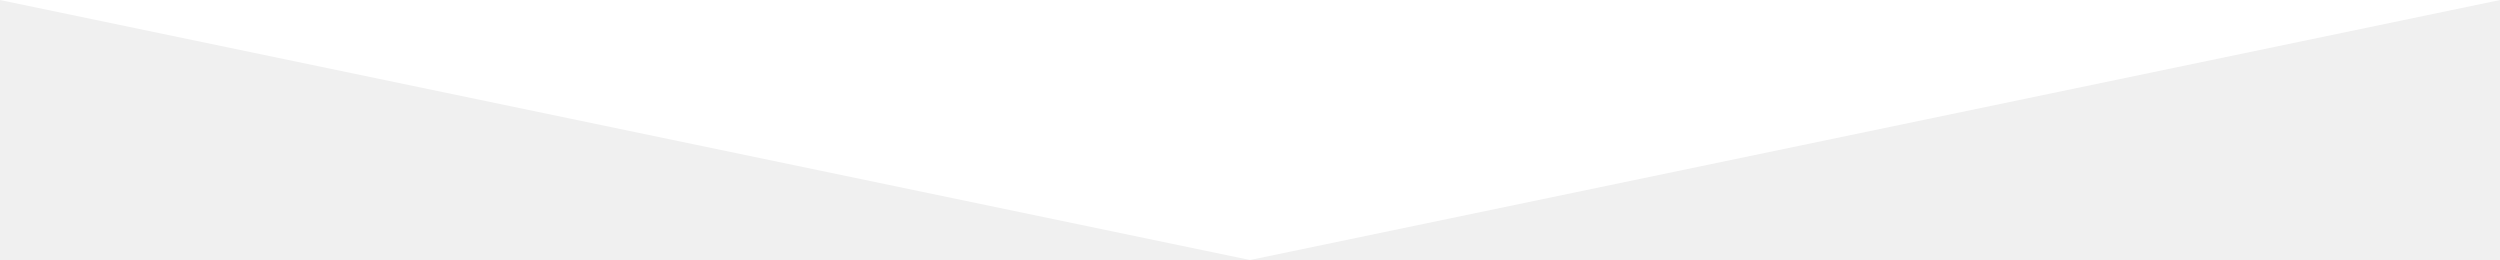
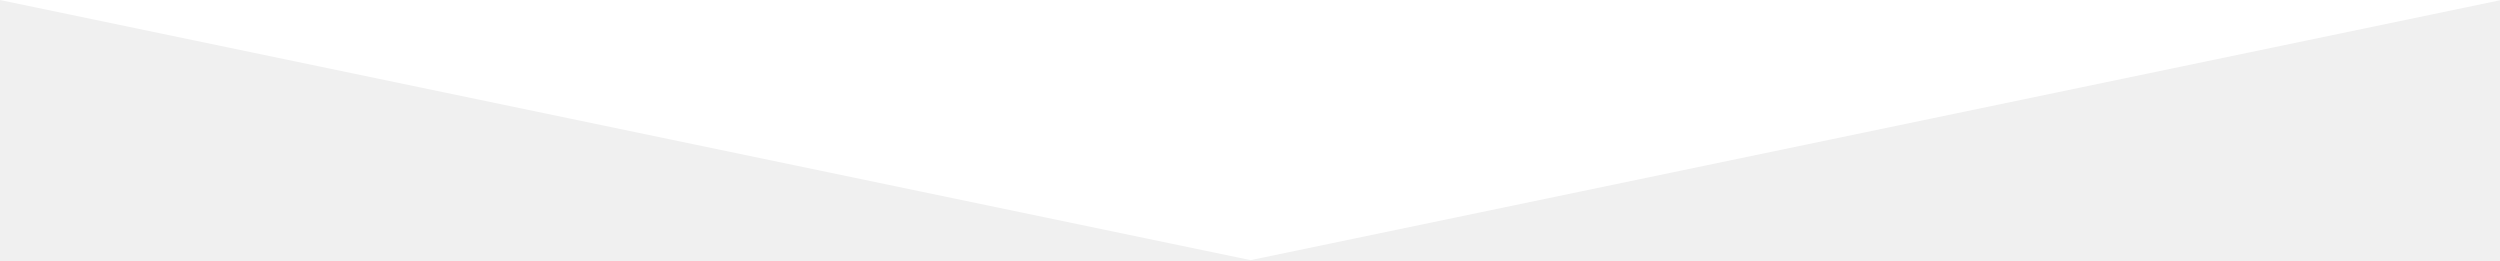
- <svg xmlns="http://www.w3.org/2000/svg" version="1.0" id="Layer_1" x="0px" y="0px" width="595.28px" height="61.905px" viewBox="0 0 595.28 61.905" enable-background="new 0 0 595.28 61.905" xml:space="preserve">
+ <svg xmlns="http://www.w3.org/2000/svg" version="1.0" id="Layer_1" x="0px" y="0px" width="595px" height="62px" viewBox="0 0 595 62" preserveAspectRatio="none">
  <polygon fill="#ffffff" points="297.64,61.905 0,0 595.28,0 " />
</svg>
